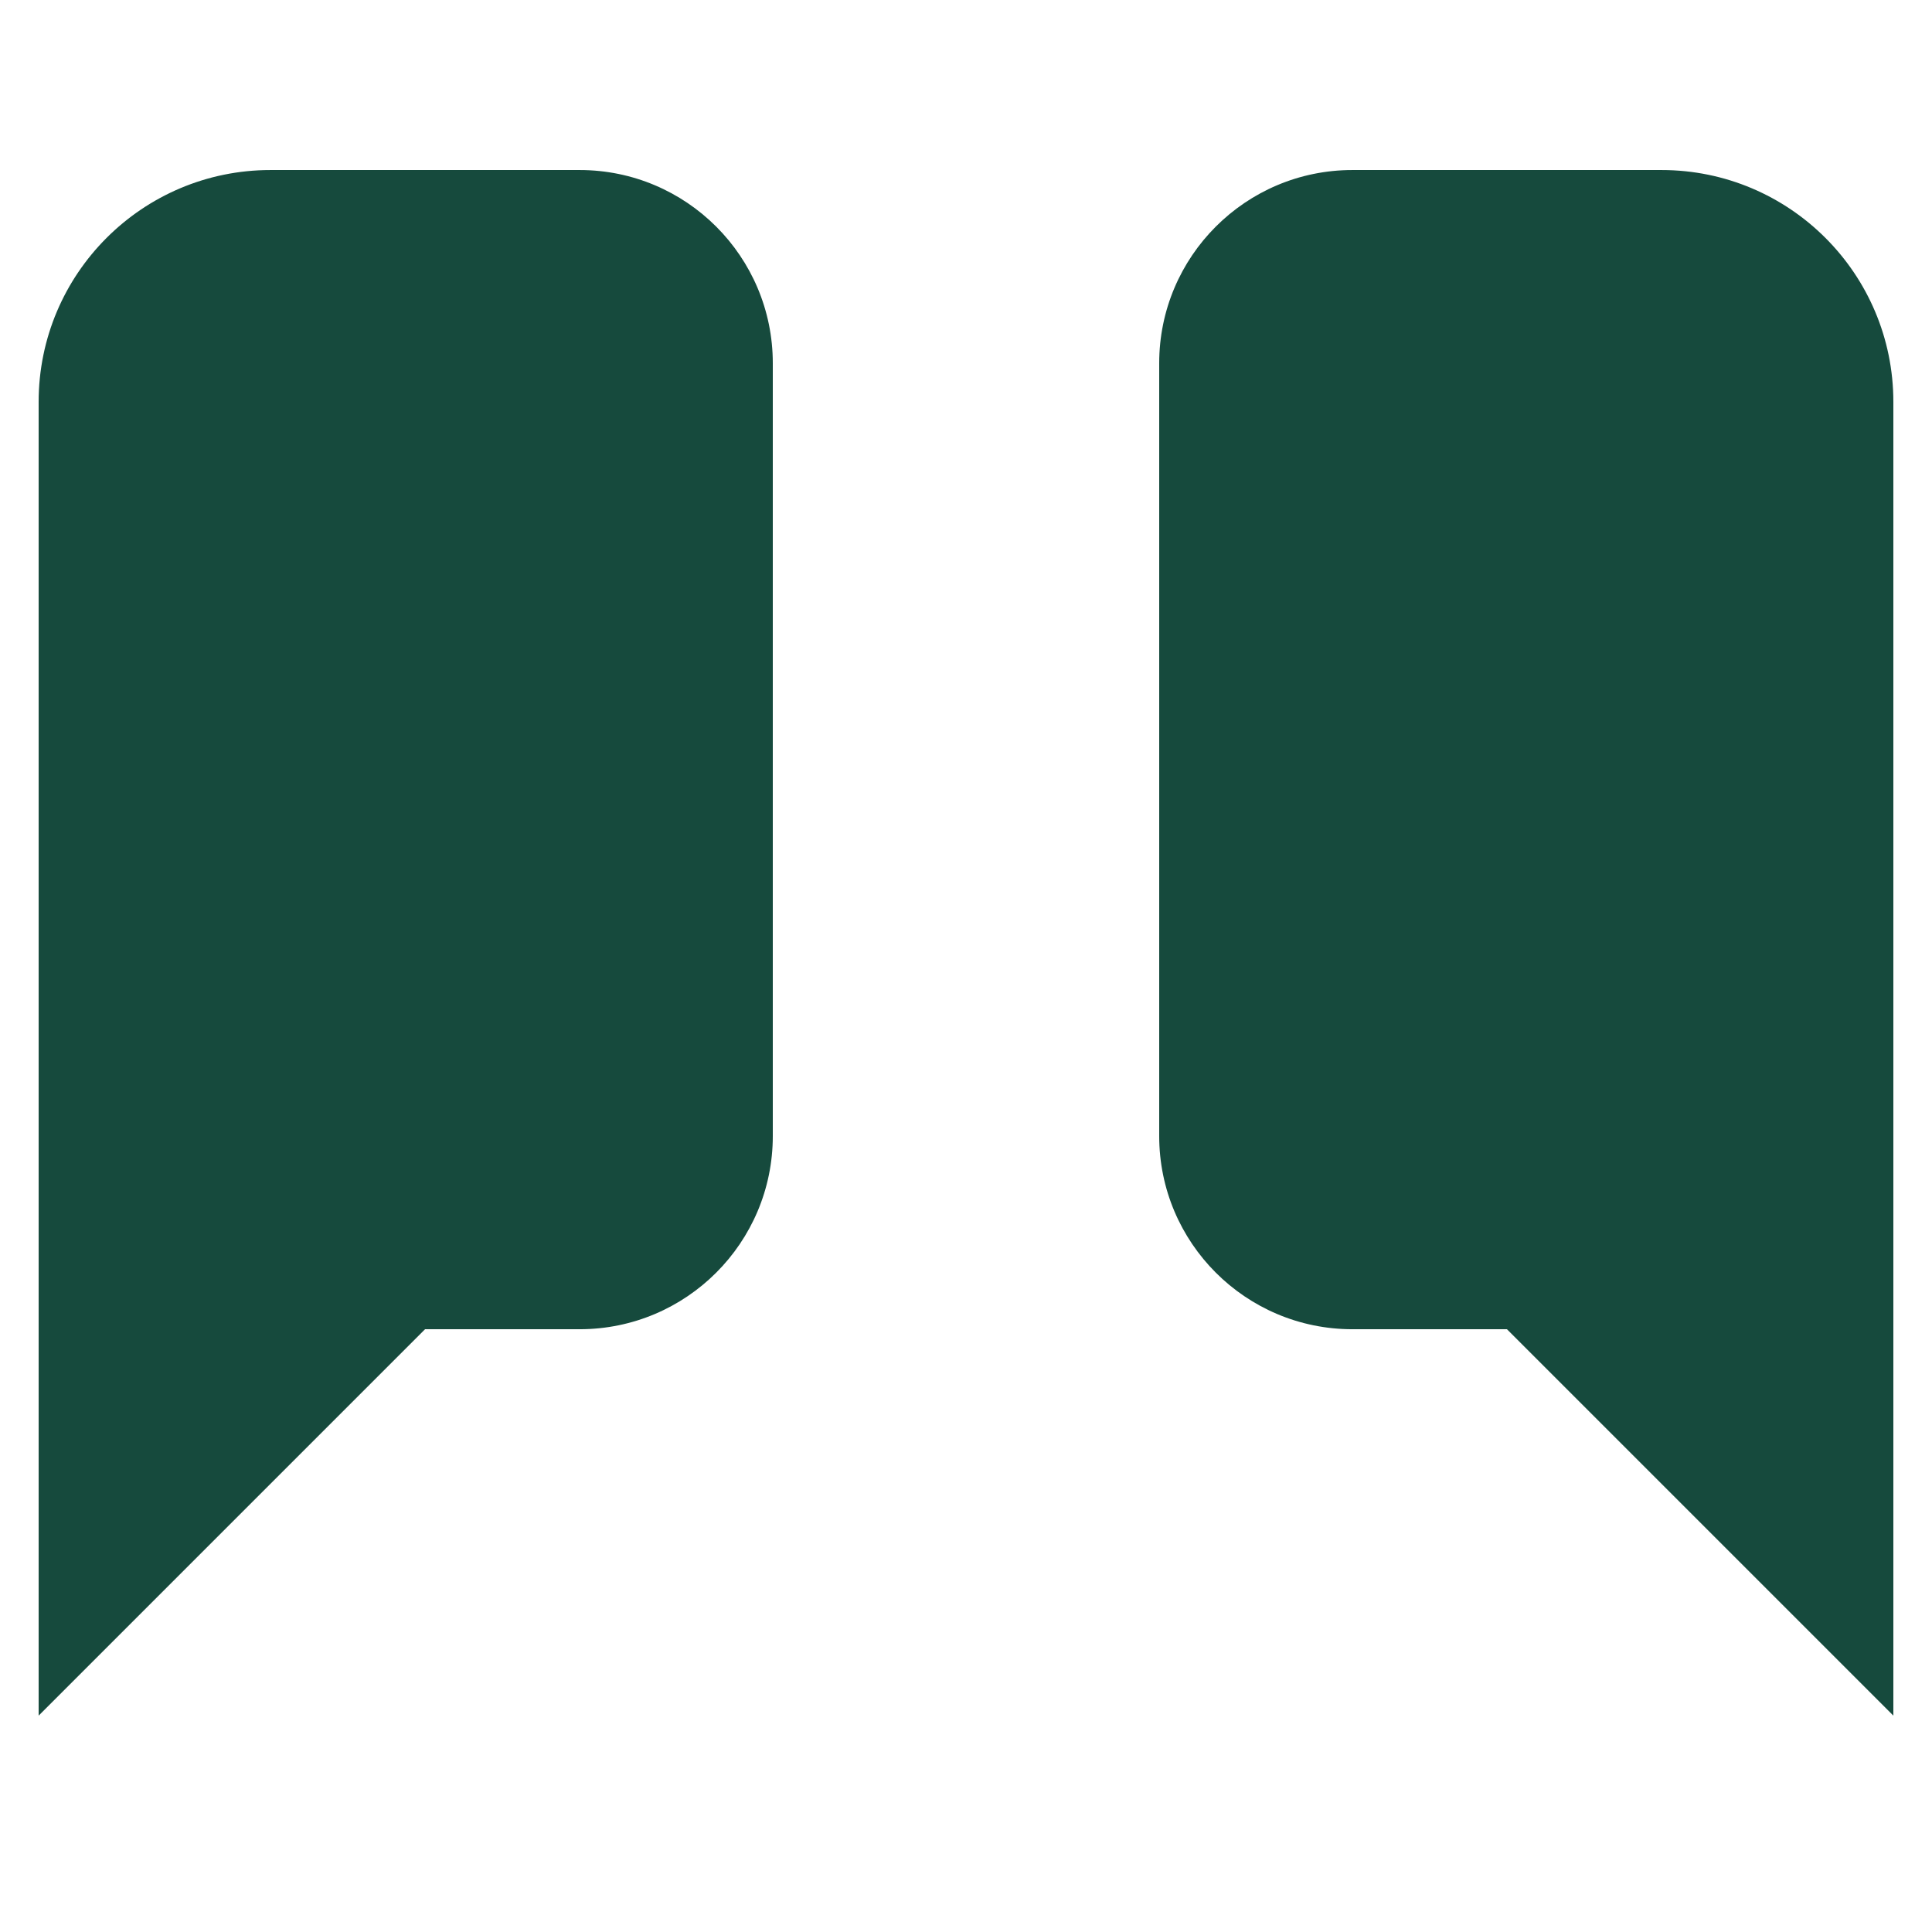
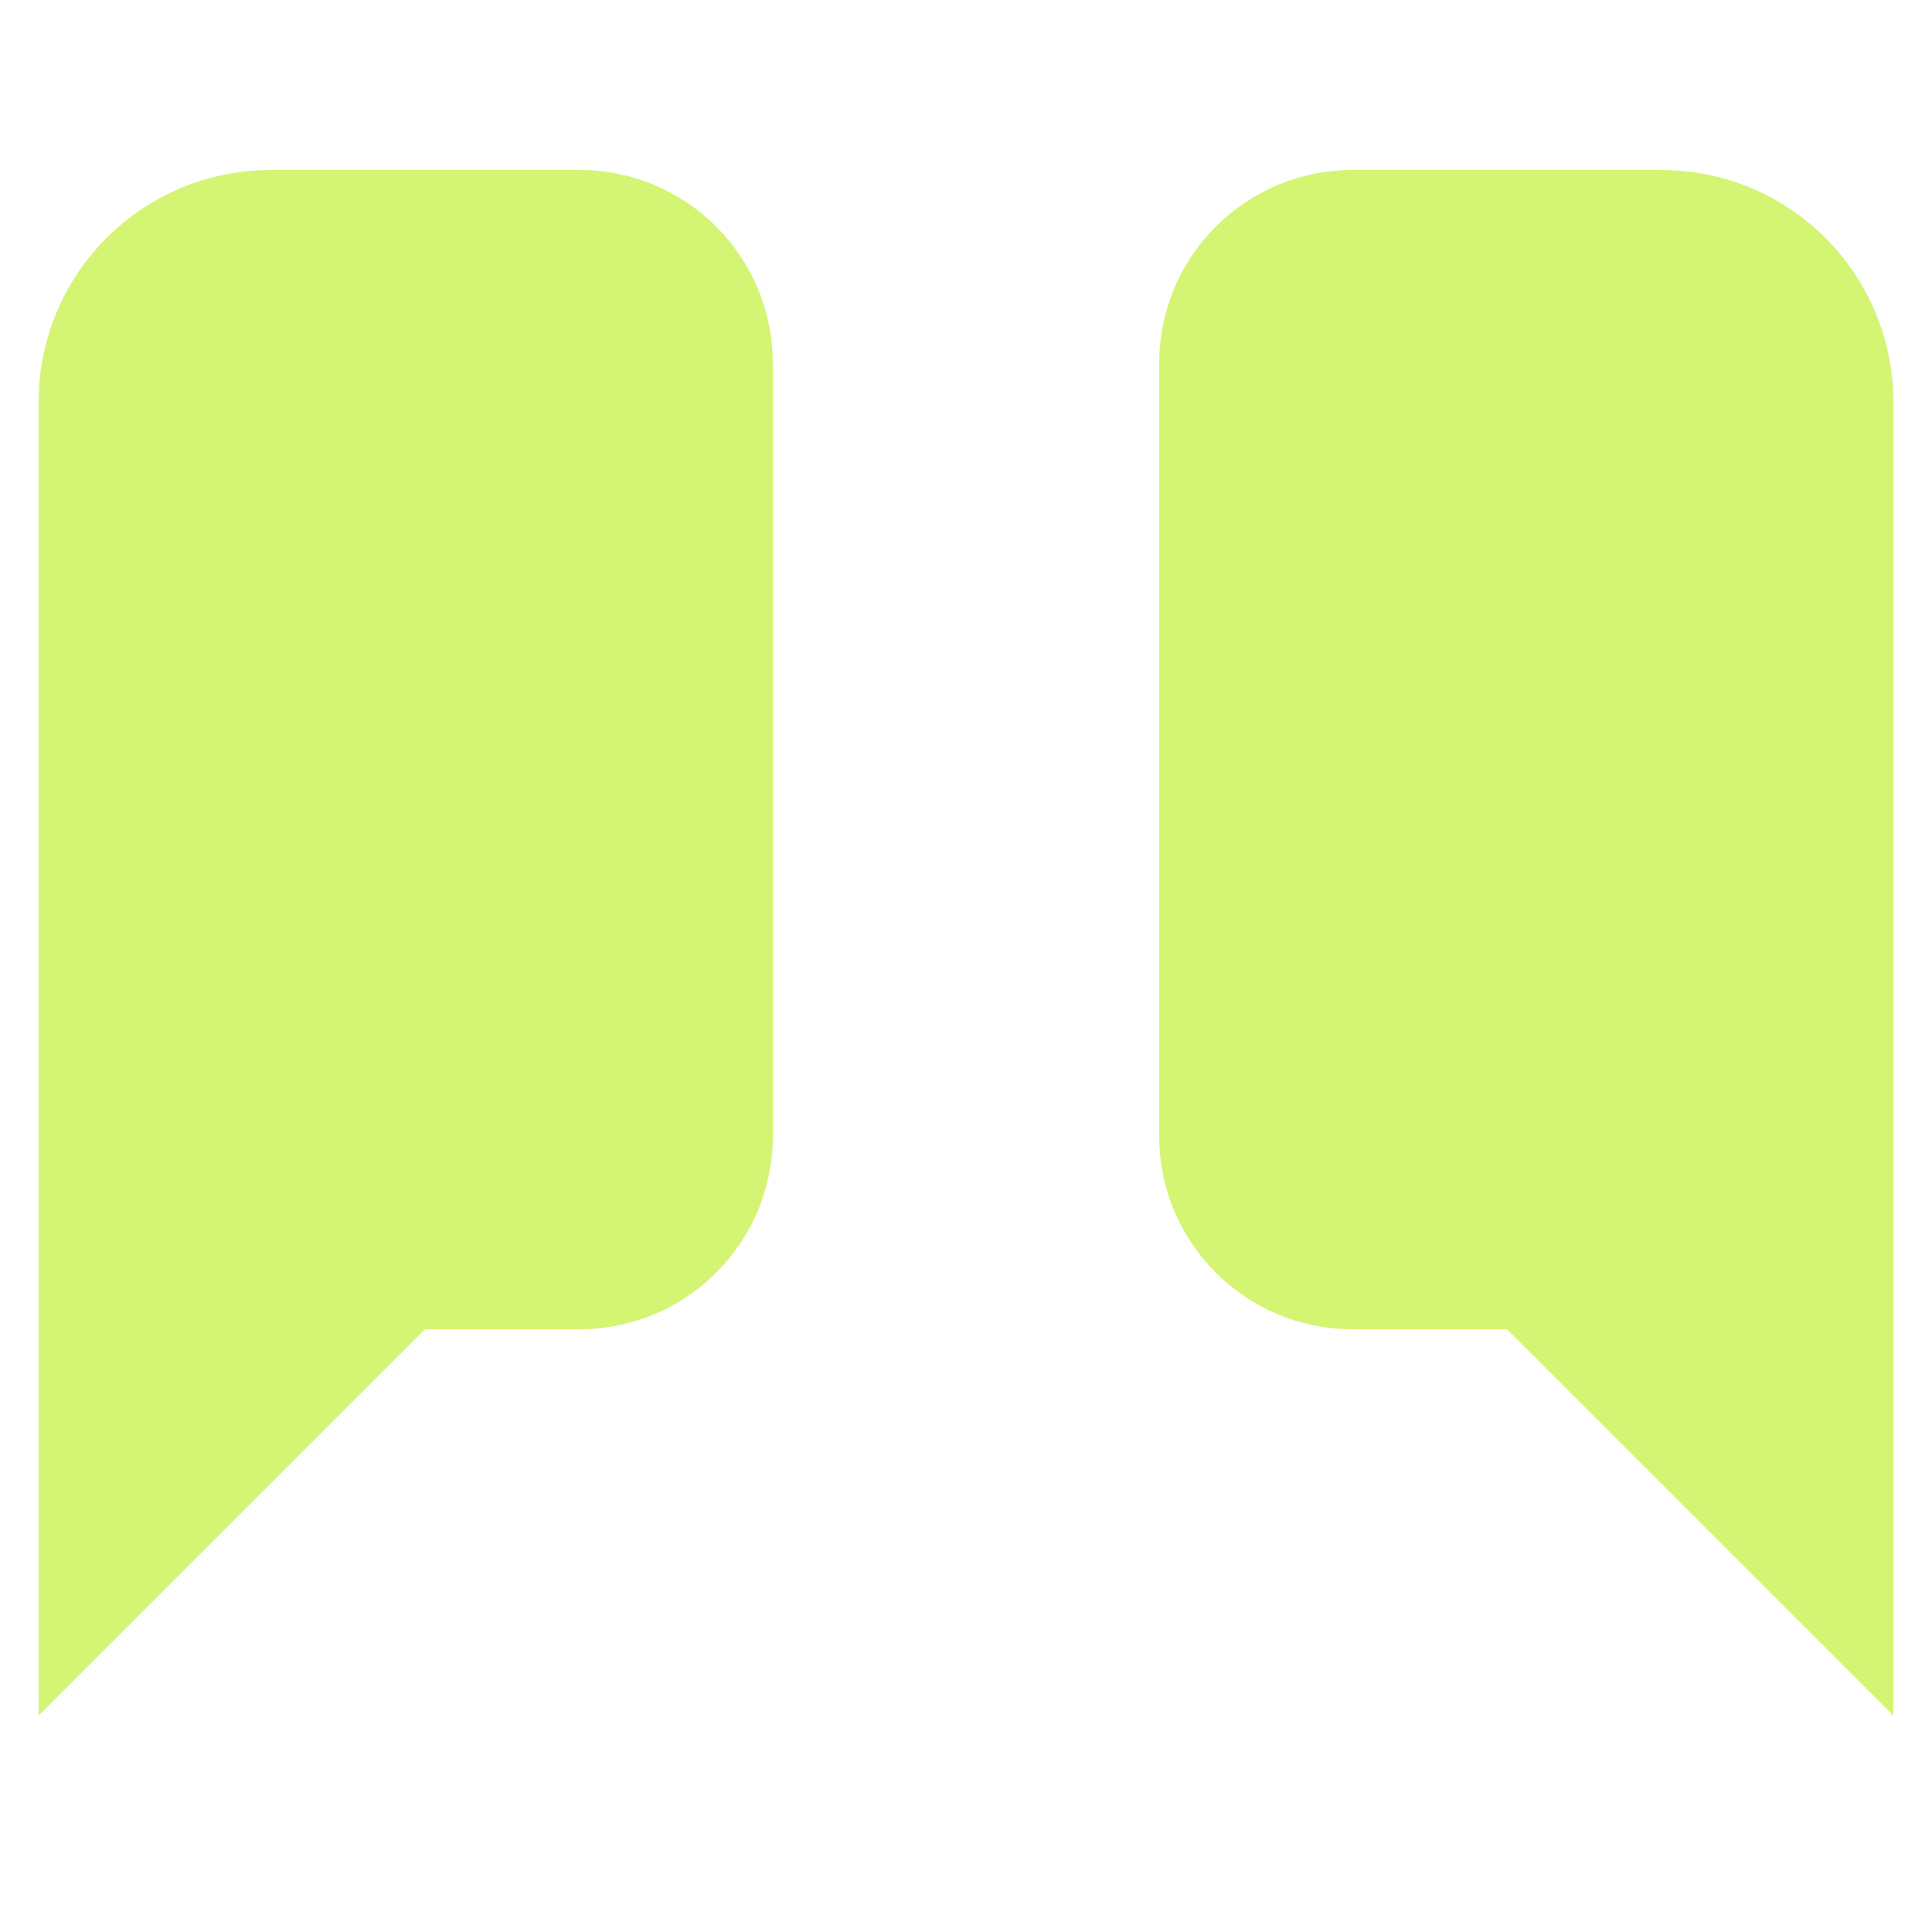
<svg xmlns="http://www.w3.org/2000/svg" viewBox="0 0 256 256" width="256" height="256">
  <g transform="translate(-35.84 -33.79) scale(1.28)">
-     <path fill="#164a3d" d="M56 44H88A20 20 0 0 1 108 64V144A20 20 0 0 1 88 164H72L32 204V68A24 24 0 0 1 56 44Z M168 44H200A24 24 0 0 1 224 68V204L184 164H168A20 20 0 0 1 148 144V64A20 20 0 0 1 168 44Z" />
+     <path fill="#d4f574" d="M56 44H88A20 20 0 0 1 108 64V144A20 20 0 0 1 88 164H72L32 204V68A24 24 0 0 1 56 44Z M168 44H200A24 24 0 0 1 224 68V204L184 164H168A20 20 0 0 1 148 144V64A20 20 0 0 1 168 44Z" />
  </g>
</svg>
